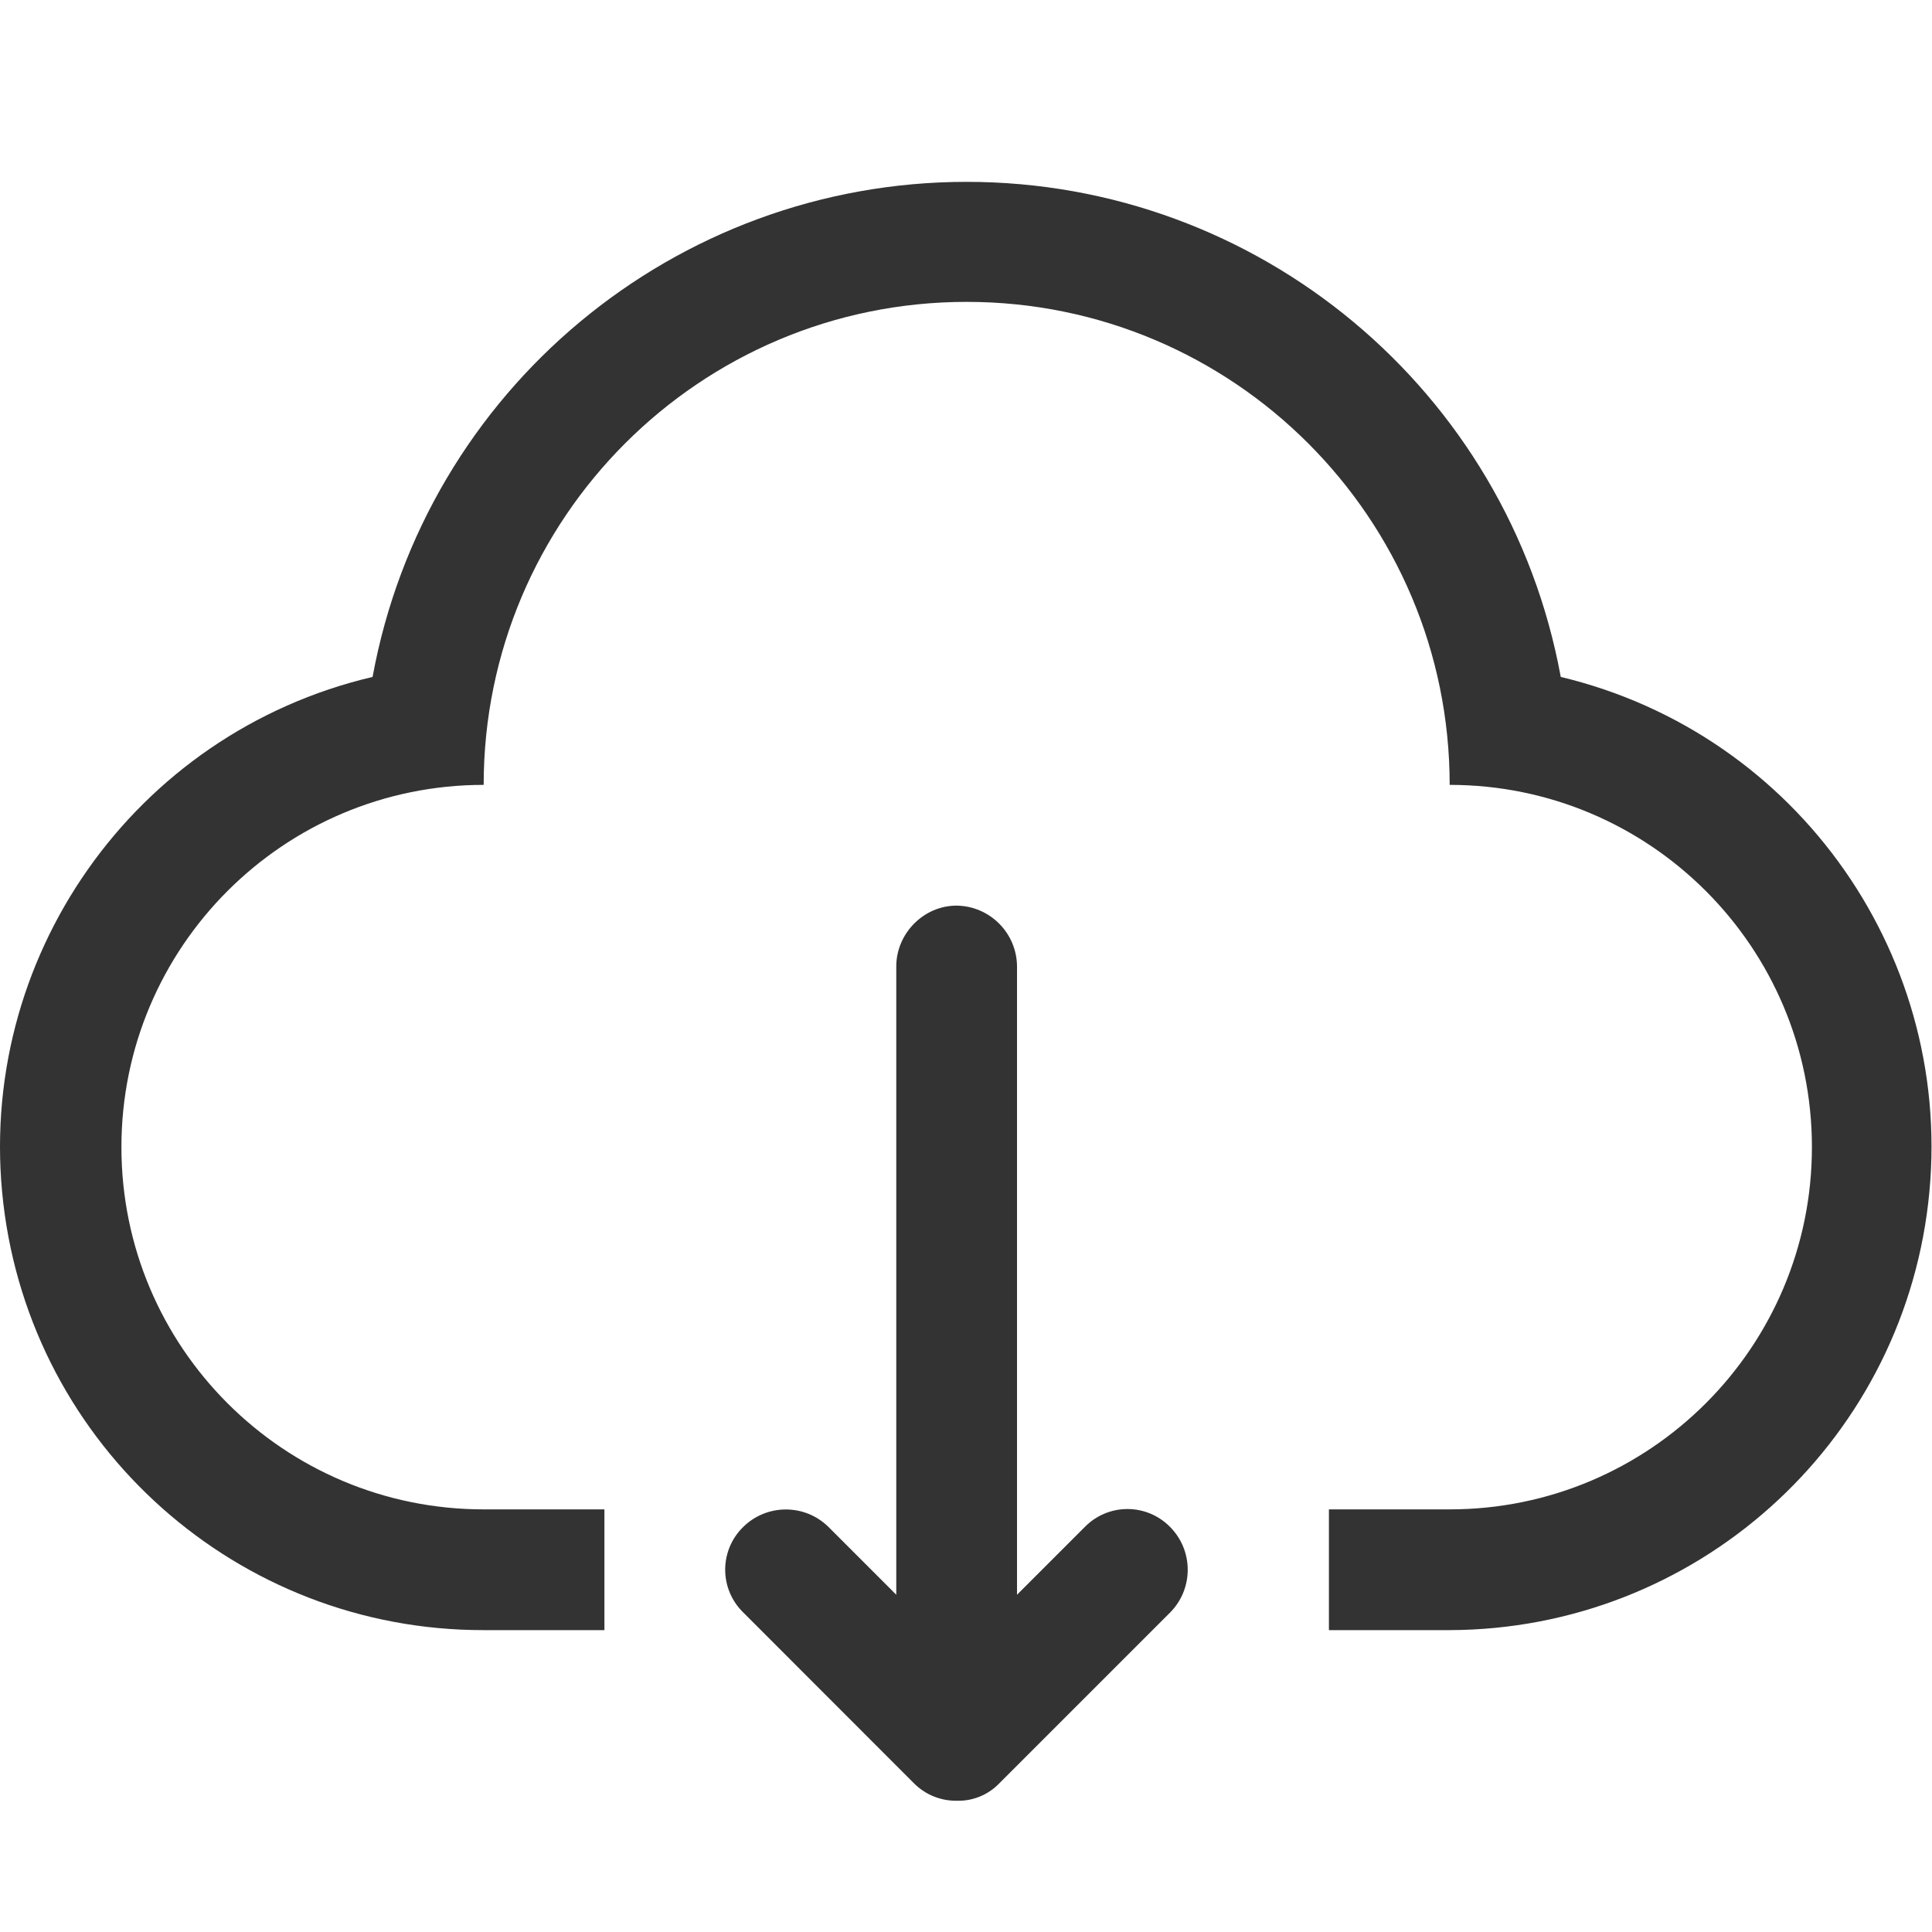
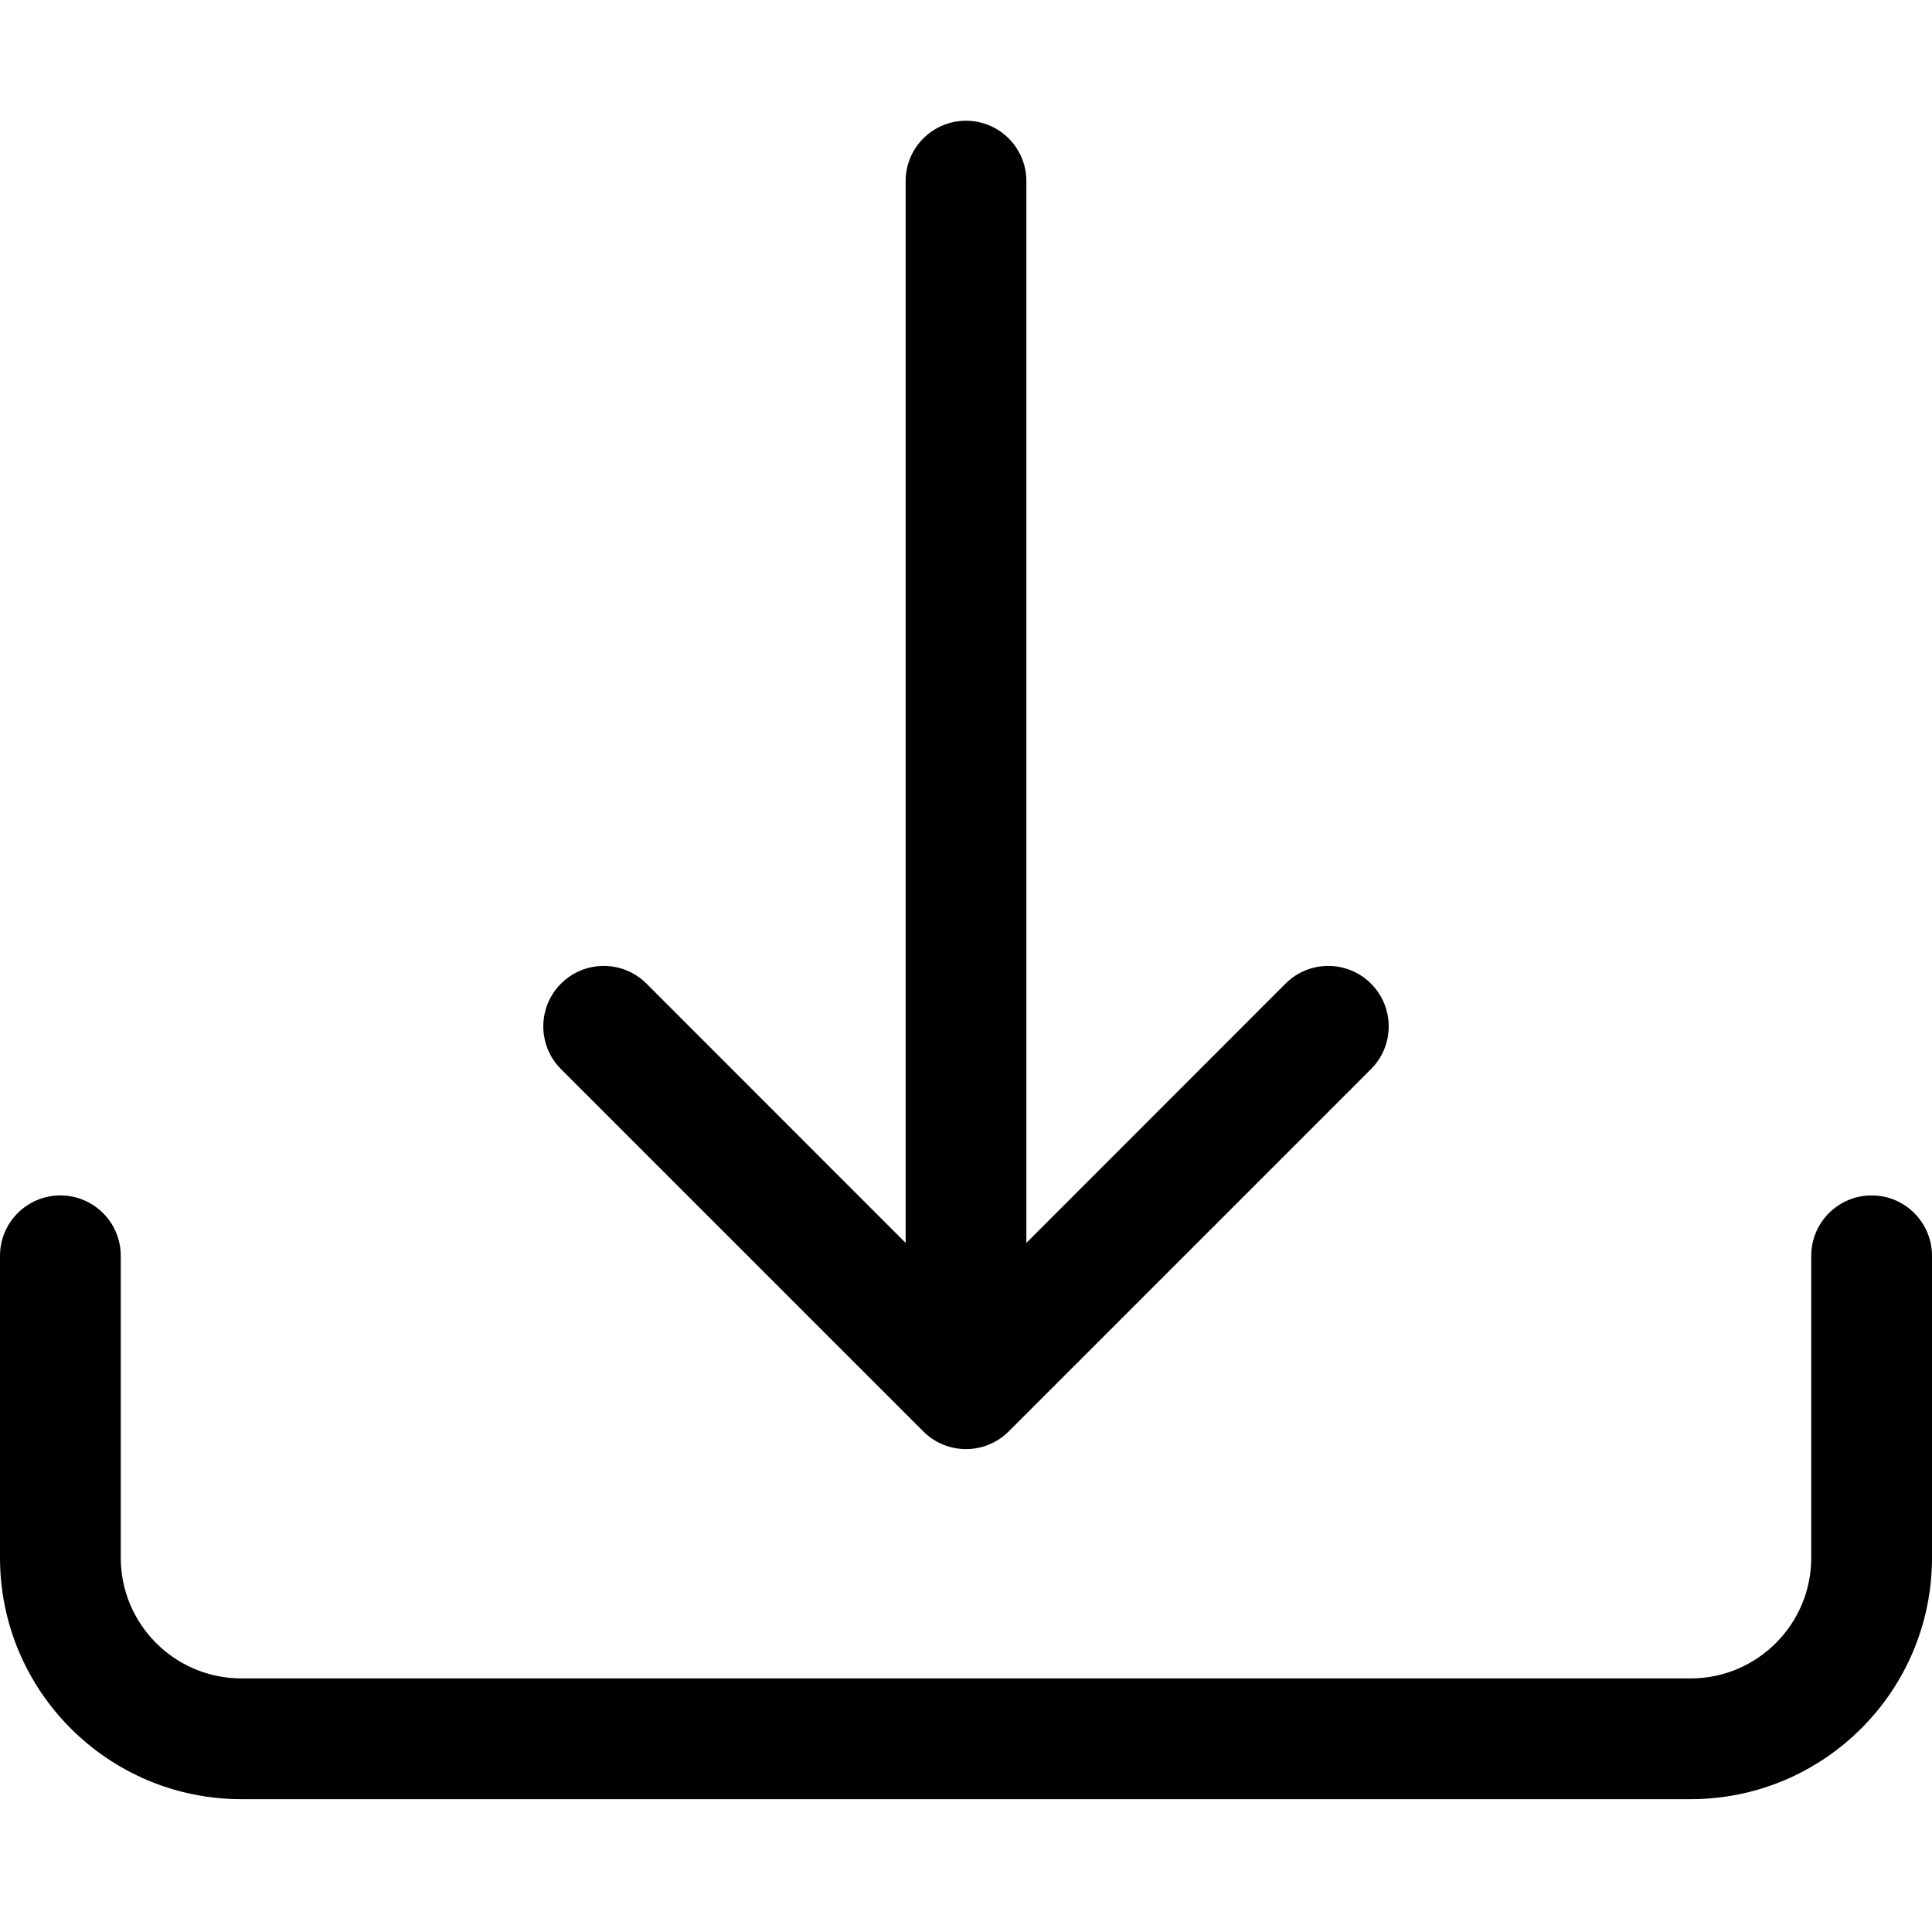
- <svg xmlns="http://www.w3.org/2000/svg" t="1569915748289" class="icon" viewBox="0 0 1024 1024" version="1.1" p-id="3062" width="200" height="200">
-   <defs>
-     <style type="text/css" />
-   </defs>
-   <path d="M768.355 416a256 256 0 1 0-512 0 192 192 0 1 0 0 384v64a256 256 0 0 1-58.88-505.216 320.128 320.128 0 0 1 629.76 0A256.128 256.128 0 0 1 768.355 864v-64a192 192 0 0 0 0-384z m-512 384h64v64H256.355v-64z m448 0h64v64h-64v-64z" fill="#333333" p-id="3063" />
-   <path d="M539.043 845.248V512.192a32.448 32.448 0 0 0-32-32.192c-17.664 0-32 14.912-32 32.192v333.056l-36.096-36.096a32.192 32.192 0 0 0-45.056 0.192 31.616 31.616 0 0 0-0.192 45.056l90.88 90.944a31.36 31.36 0 0 0 22.528 9.088 30.08 30.08 0 0 0 22.4-9.088l90.88-90.88a32.192 32.192 0 0 0-0.192-45.12 31.616 31.616 0 0 0-45.056-0.192l-36.096 36.096z" fill="#333333" p-id="3064" />
+ <svg xmlns="http://www.w3.org/2000/svg" width="16" height="16" fill="currentColor" class="bi bi-download" viewBox="0 0 16 16">
+   <path d="M.5 9.9a.5.5 0 0 1 .5.5v2.5a1 1 0 0 0 1 1h12a1 1 0 0 0 1-1v-2.5a.5.5 0 0 1 1 0v2.5a2 2 0 0 1-2 2H2a2 2 0 0 1-2-2v-2.5a.5.5 0 0 1 .5-.5" />
+   <path d="M7.646 11.854a.5.5 0 0 0 .708 0l3-3a.5.5 0 0 0-.708-.708L8.5 10.293V1.5a.5.5 0 0 0-1 0v8.793L5.354 8.146a.5.5 0 1 0-.708.708z" />
</svg>
